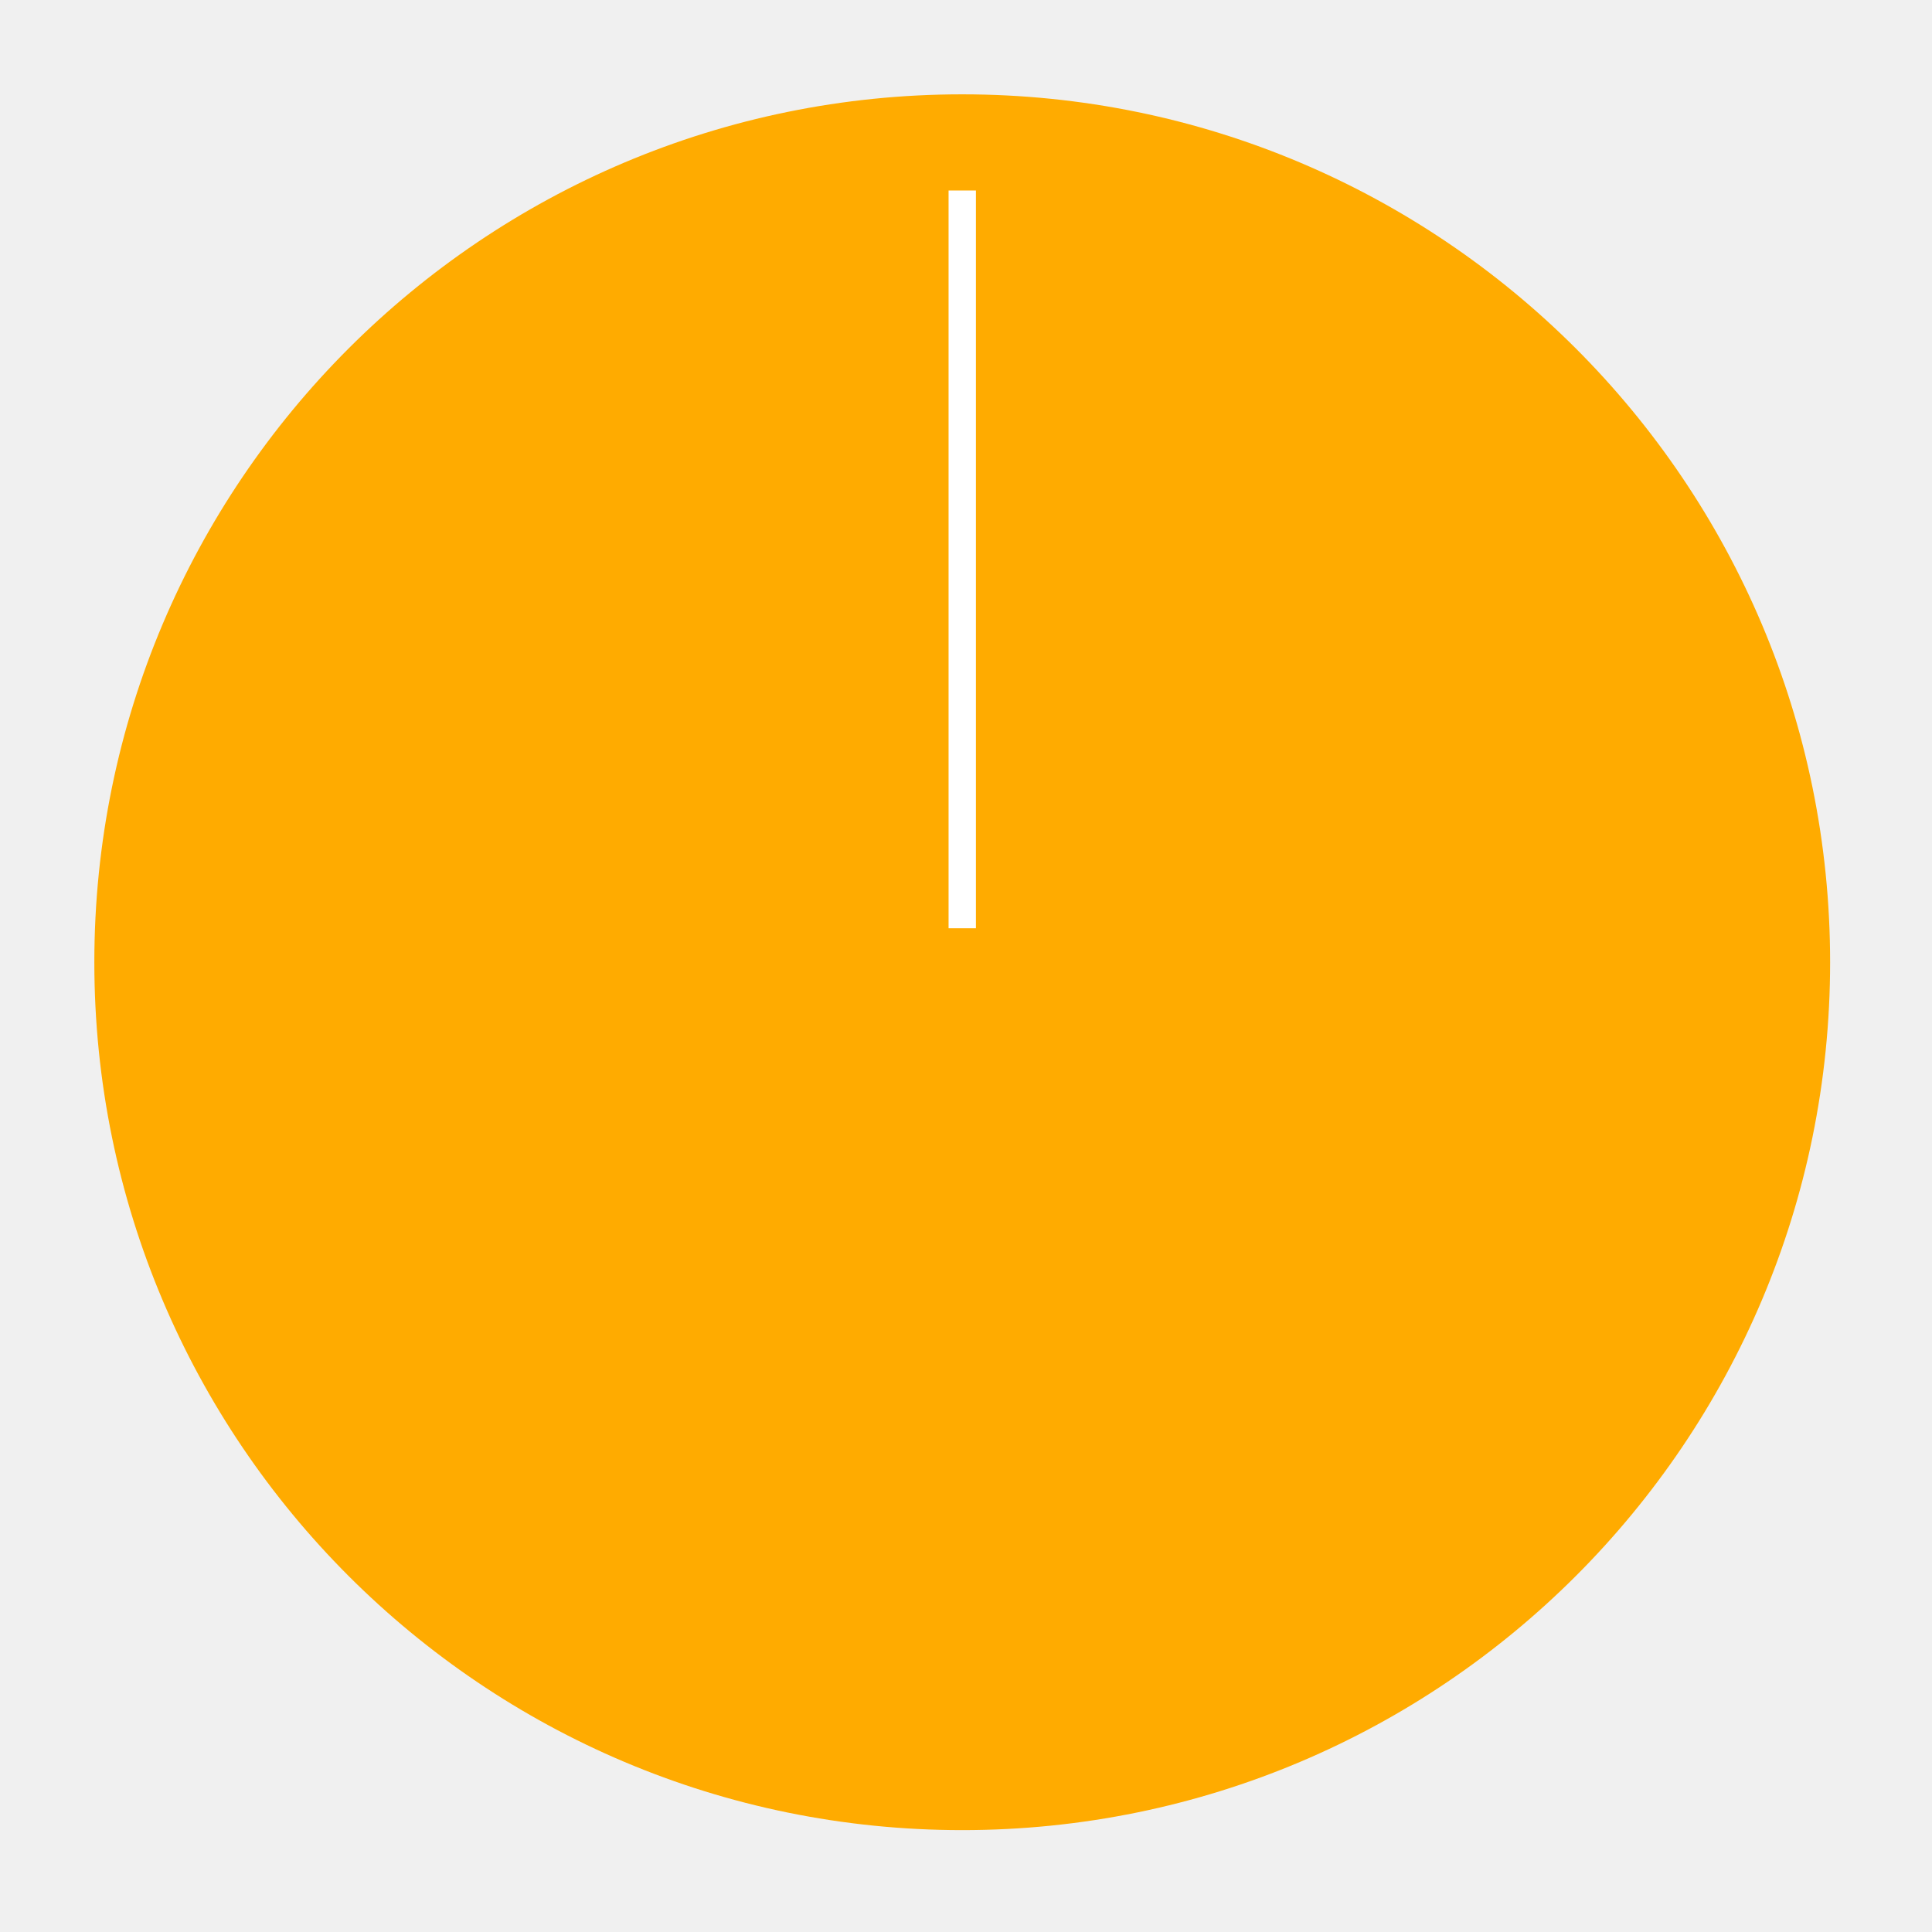
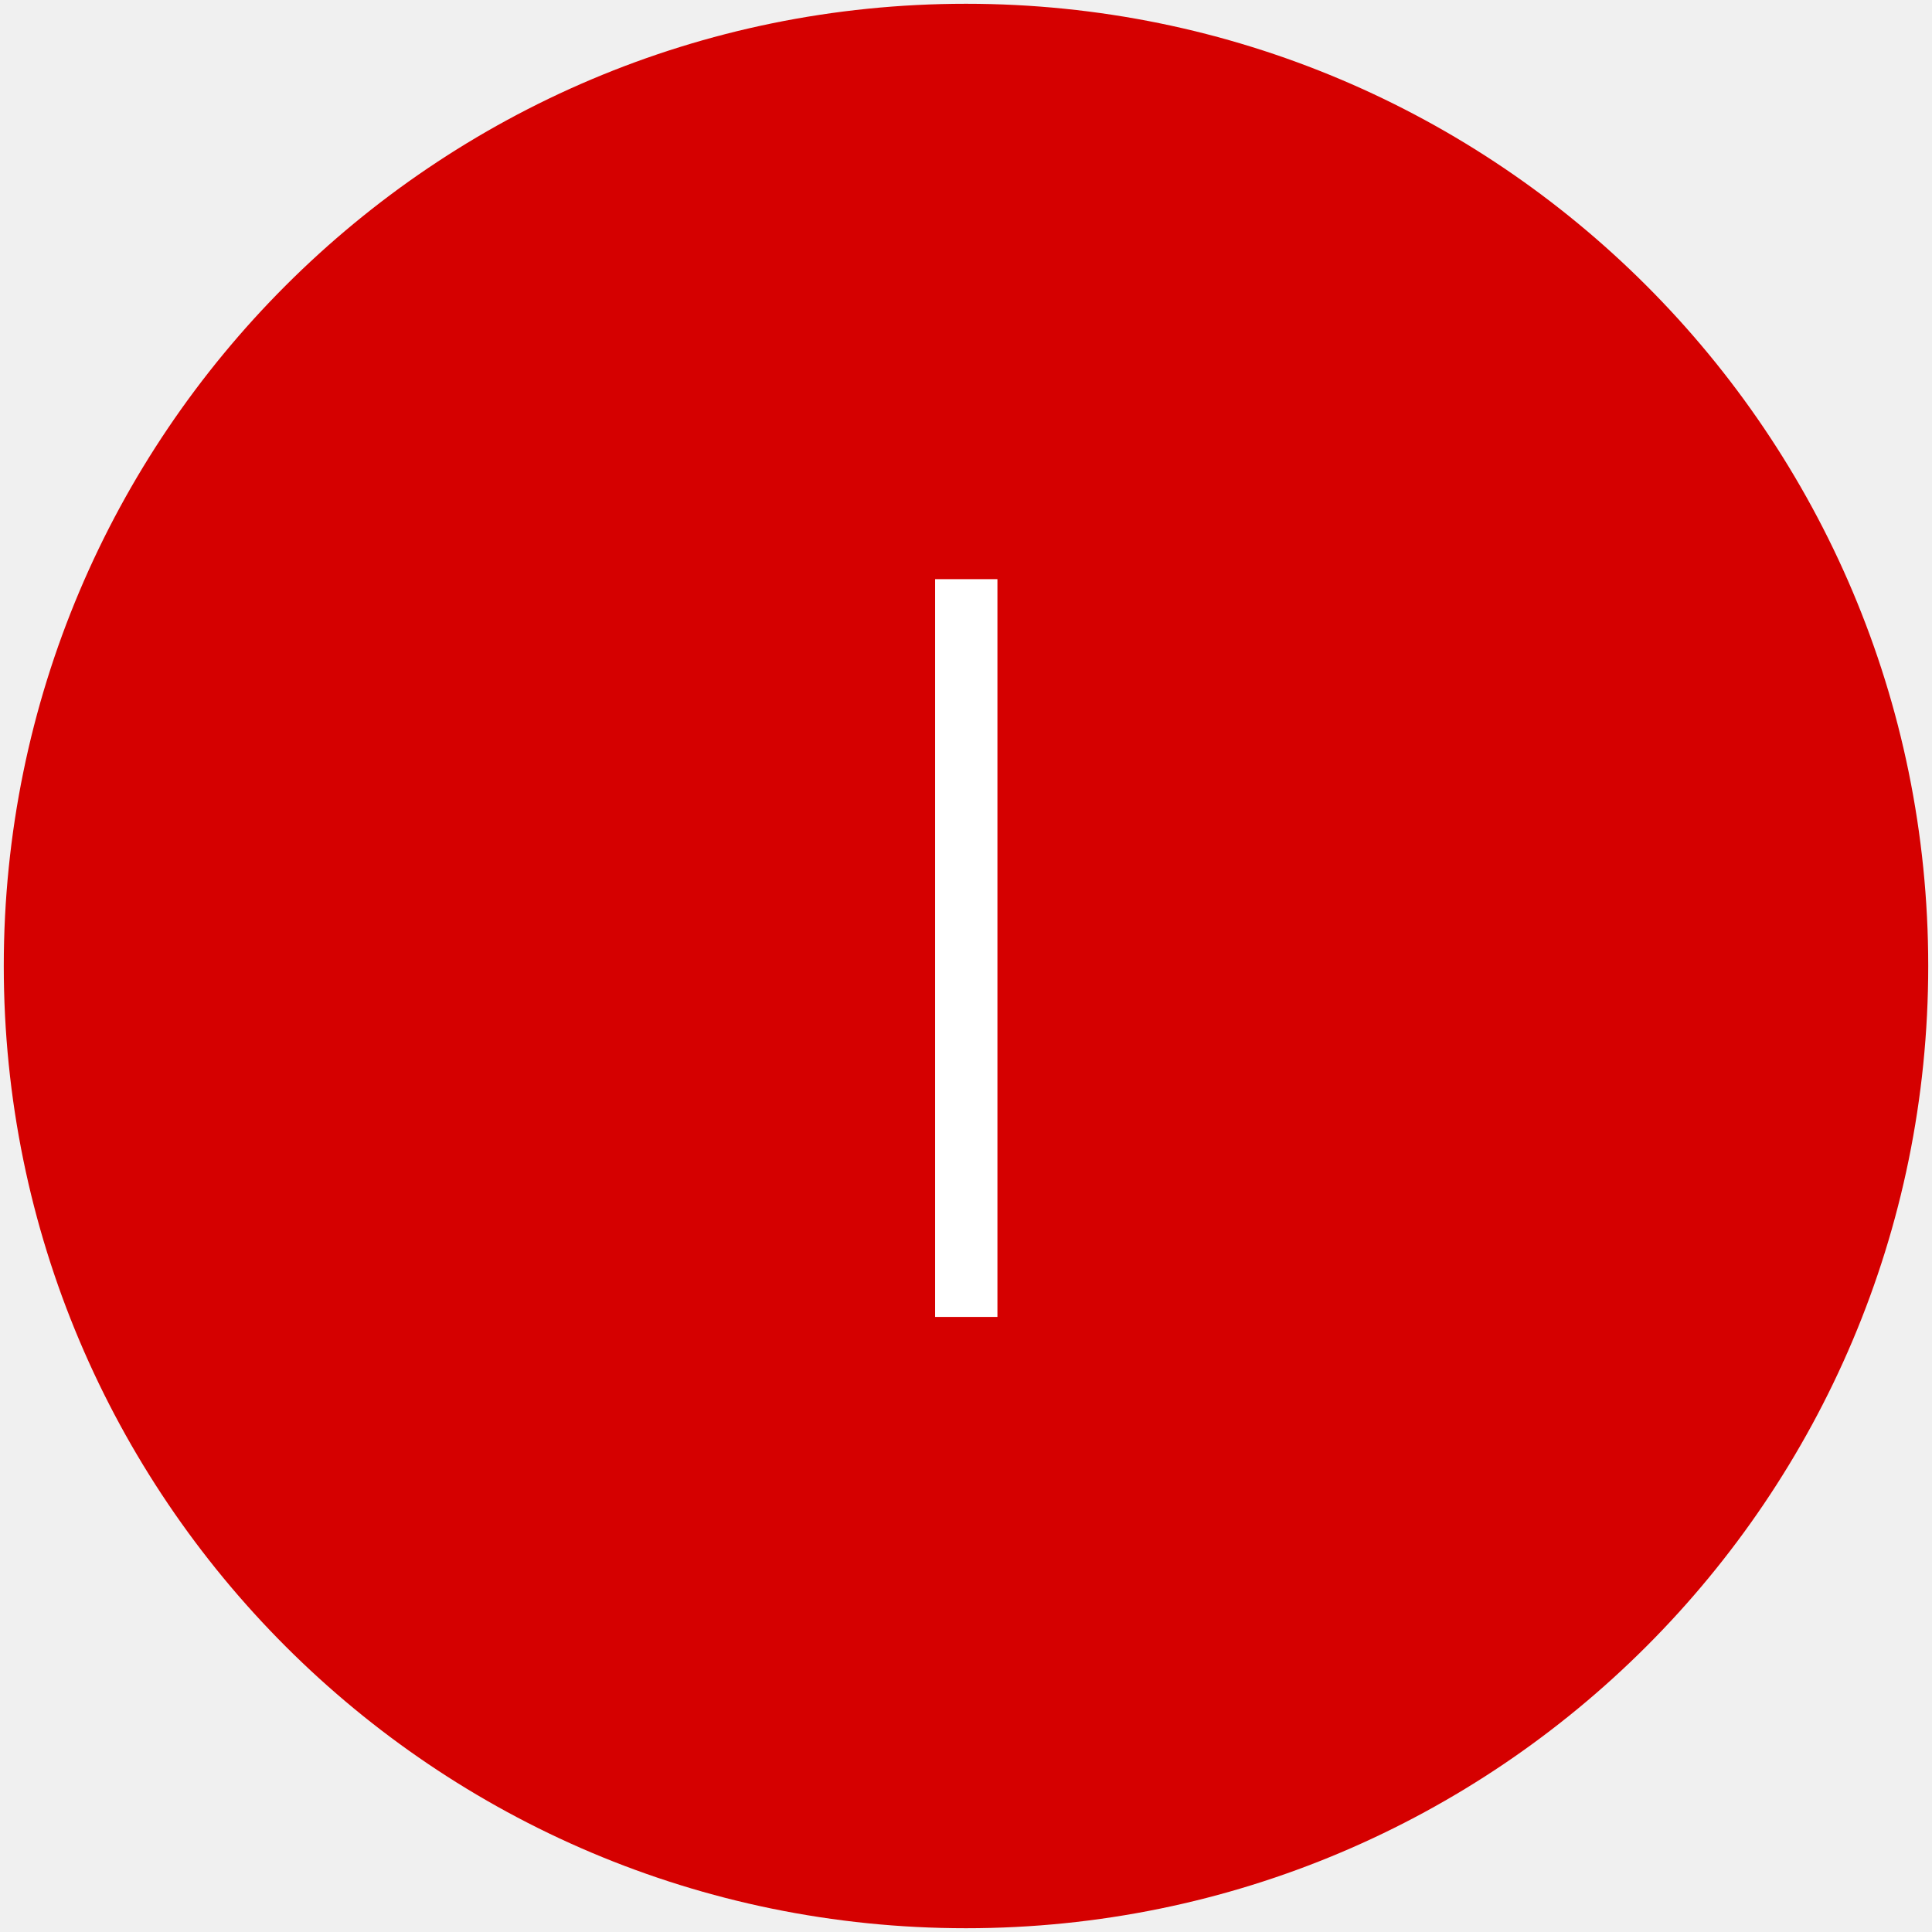
- <svg xmlns="http://www.w3.org/2000/svg" width="532" height="532" viewBox="0 0 512 512">
-   <circle cx="255" cy="255" r="230" fill="#ffab00" />
-   <text x="255" y="246" alignment-baseline="central" text-anchor="middle" fill="#fff" font-size="275" font-weight="100" font-family="Roboto">I</text>
+ <svg xmlns="http://www.w3.org/2000/svg" width="512" height="512">
+   <g>
+     <rect fill="none" id="canvas_background" height="514" width="514" y="-1" x="-1" />
+   </g>
+   <g>
+     <circle stroke="null" id="svg_1" fill="#d50000" r="255" cy="256" cx="256" />
+     <text id="svg_2" font-family="Roboto" font-weight="300" font-size="275" fill="#fff" text-anchor="middle" y="349" x="256">I</text>
+   </g>
</svg>
